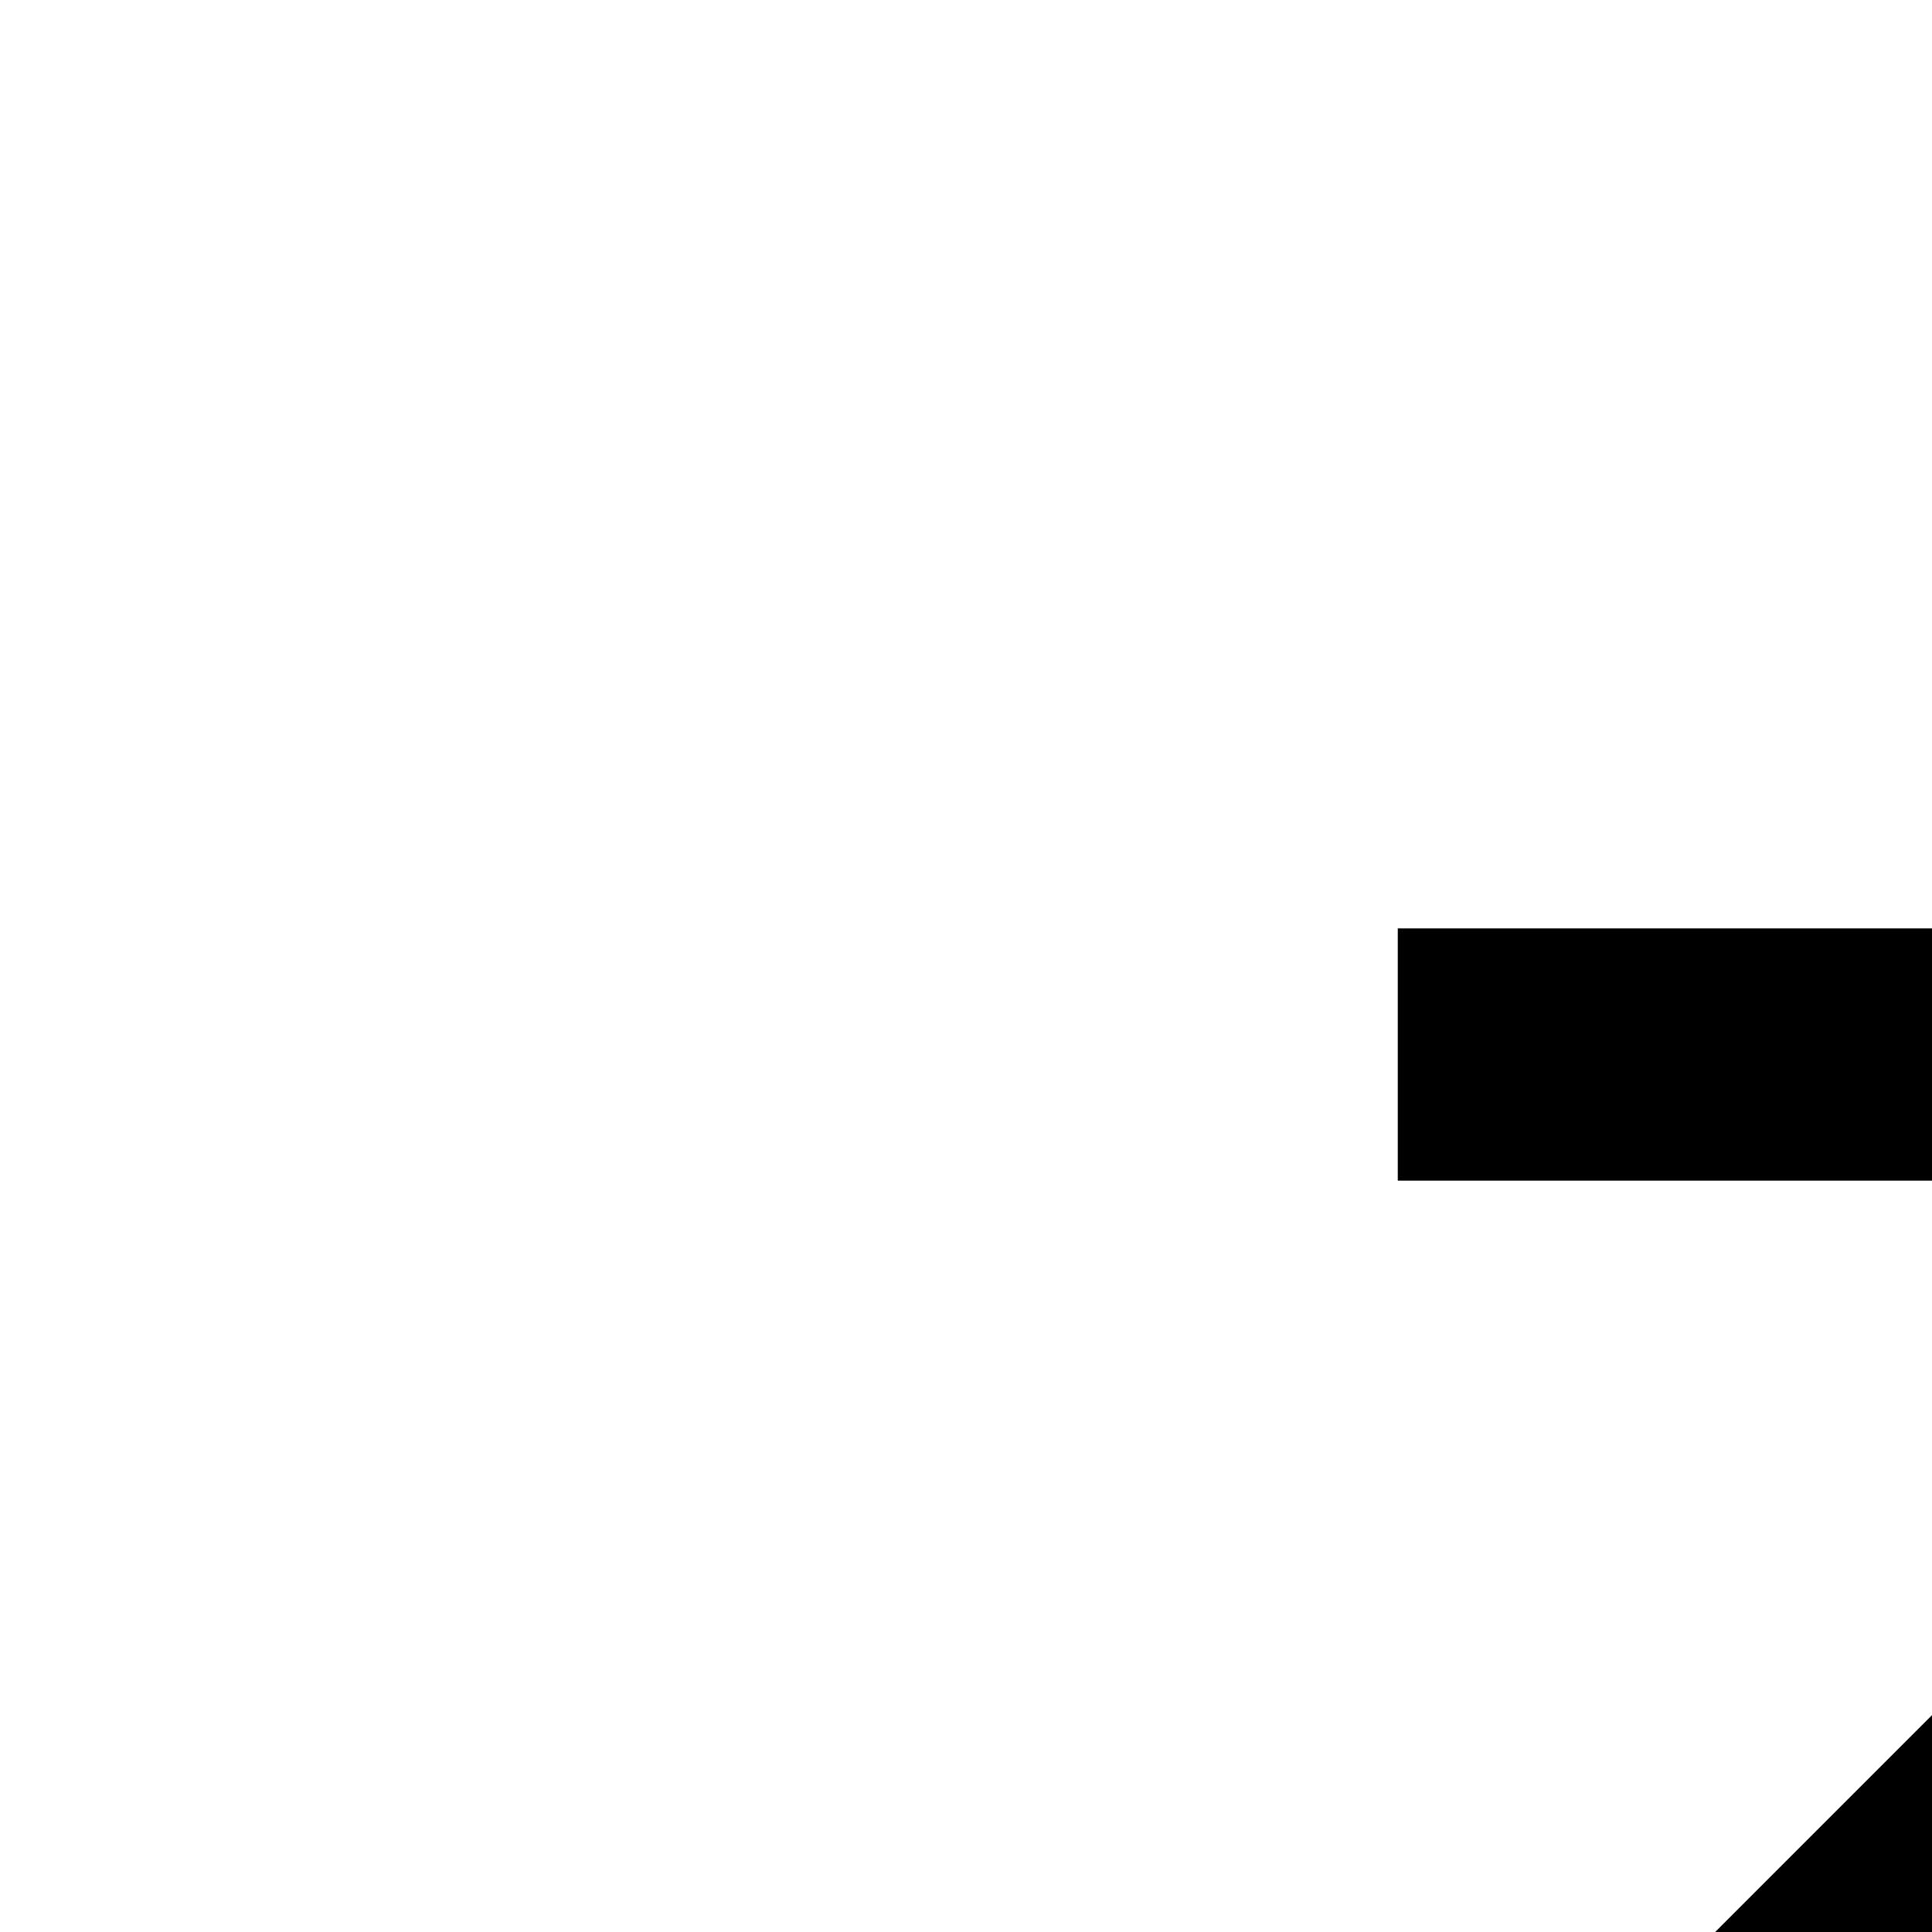
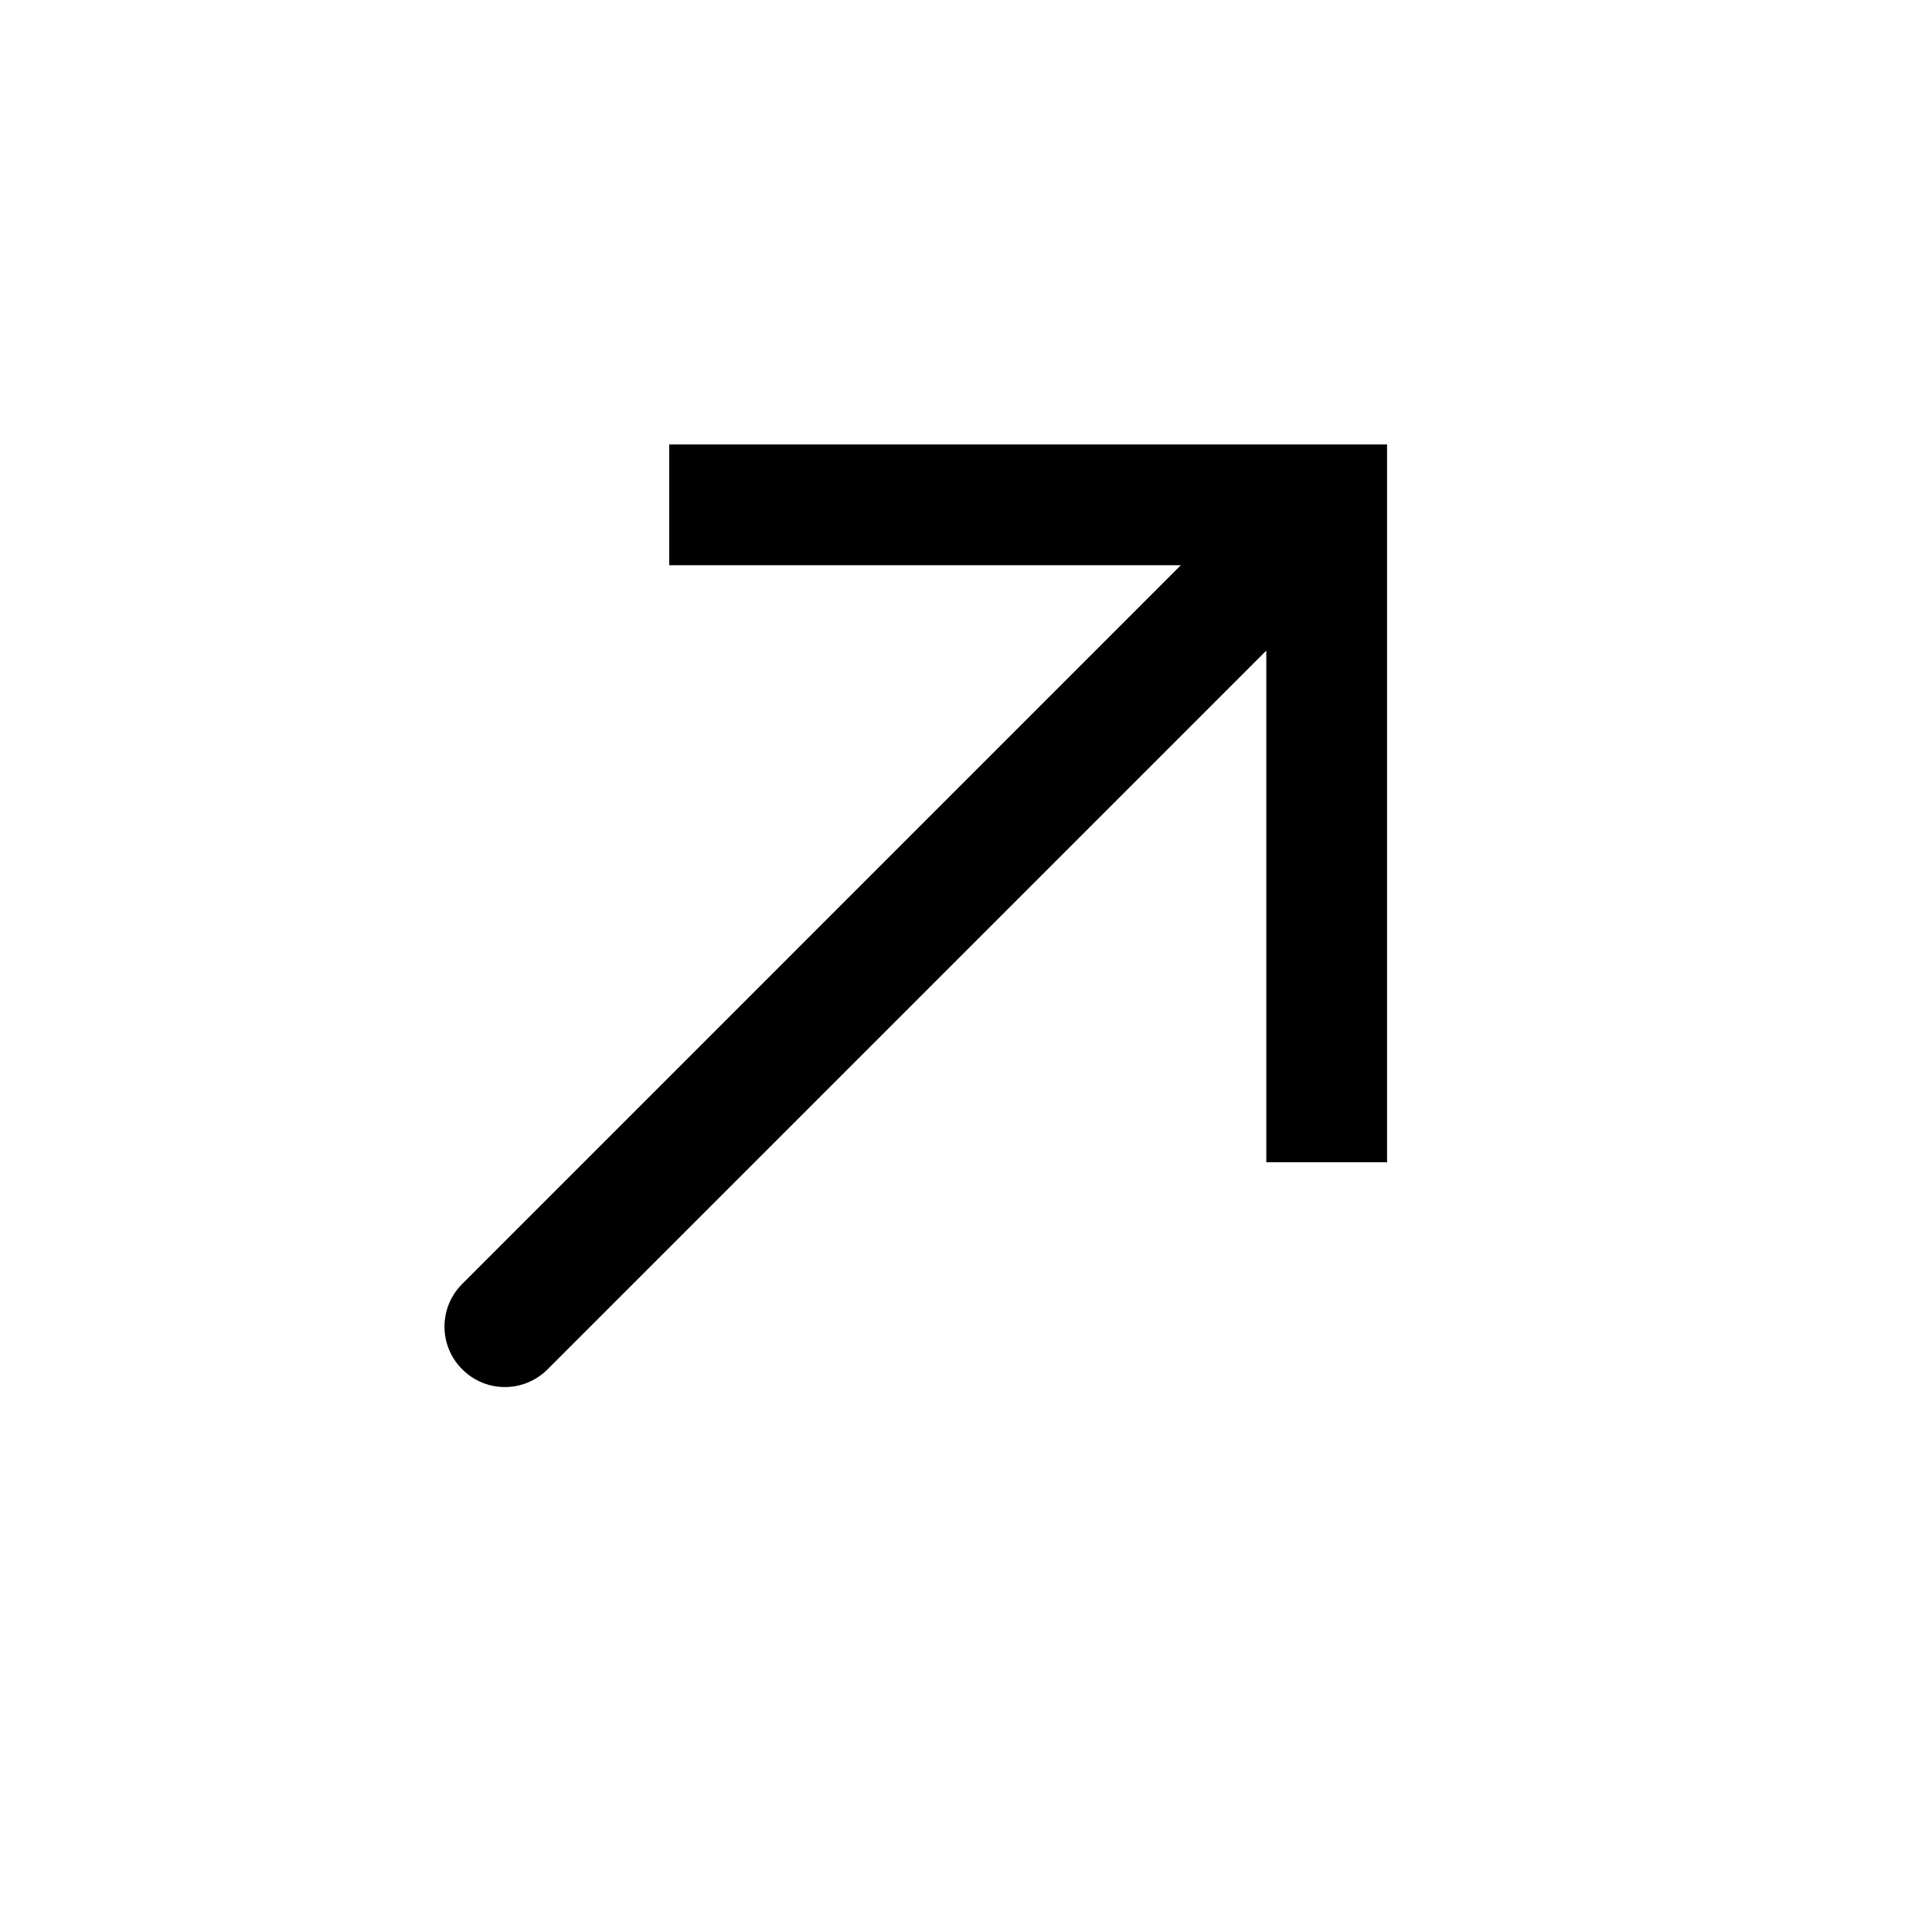
- <svg xmlns="http://www.w3.org/2000/svg" fill="none" id="icon-pointy-arrow">
+ <svg xmlns="http://www.w3.org/2000/svg" viewBox="0 0 16 16" fill="none" id="icon-pointy-arrow">
  <path d="M10.987 4.181L10.987 3.681L11.487 3.681L11.487 4.181L10.987 4.181ZM4.535 11.34C4.339 11.536 4.023 11.536 3.828 11.34C3.632 11.145 3.632 10.828 3.828 10.633L4.535 11.34ZM5.542 3.681L10.987 3.681L10.987 4.681L5.542 4.681L5.542 3.681ZM11.487 4.181L11.487 9.625L10.487 9.625L10.487 4.181L11.487 4.181ZM11.341 4.534L4.535 11.34L3.828 10.633L10.633 3.827L11.341 4.534Z" fill="currentColor" />
</svg>
